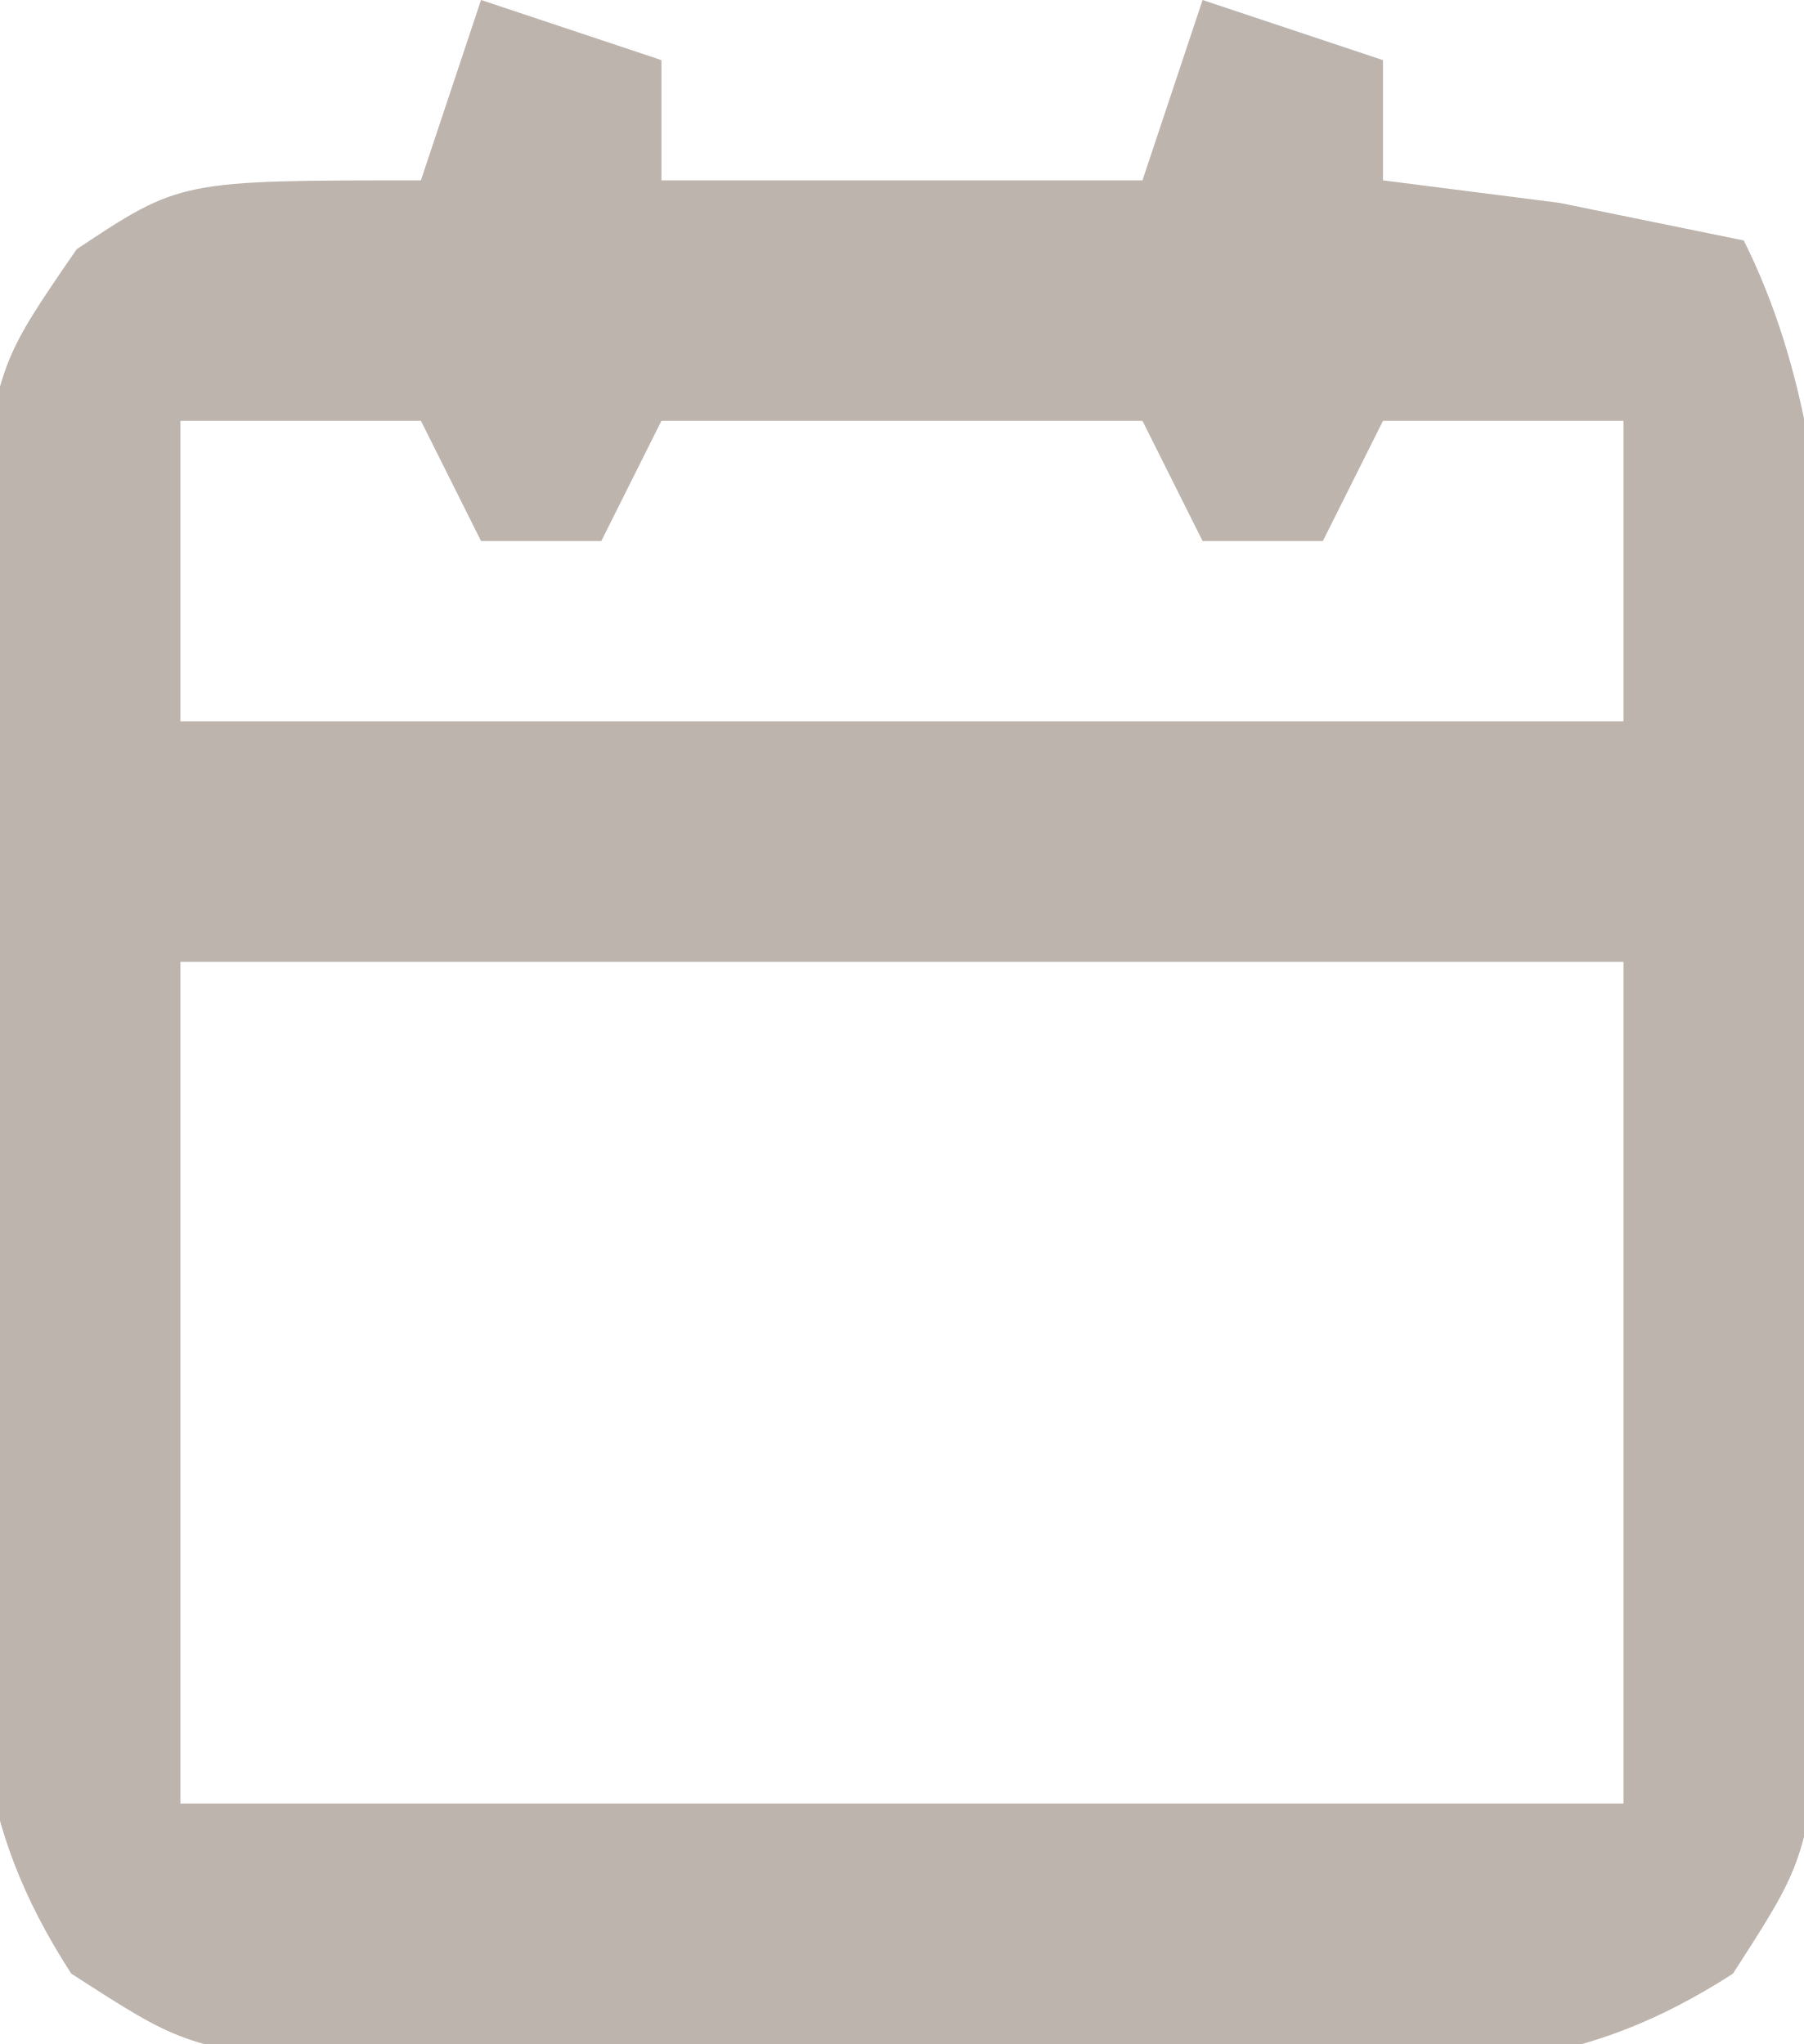
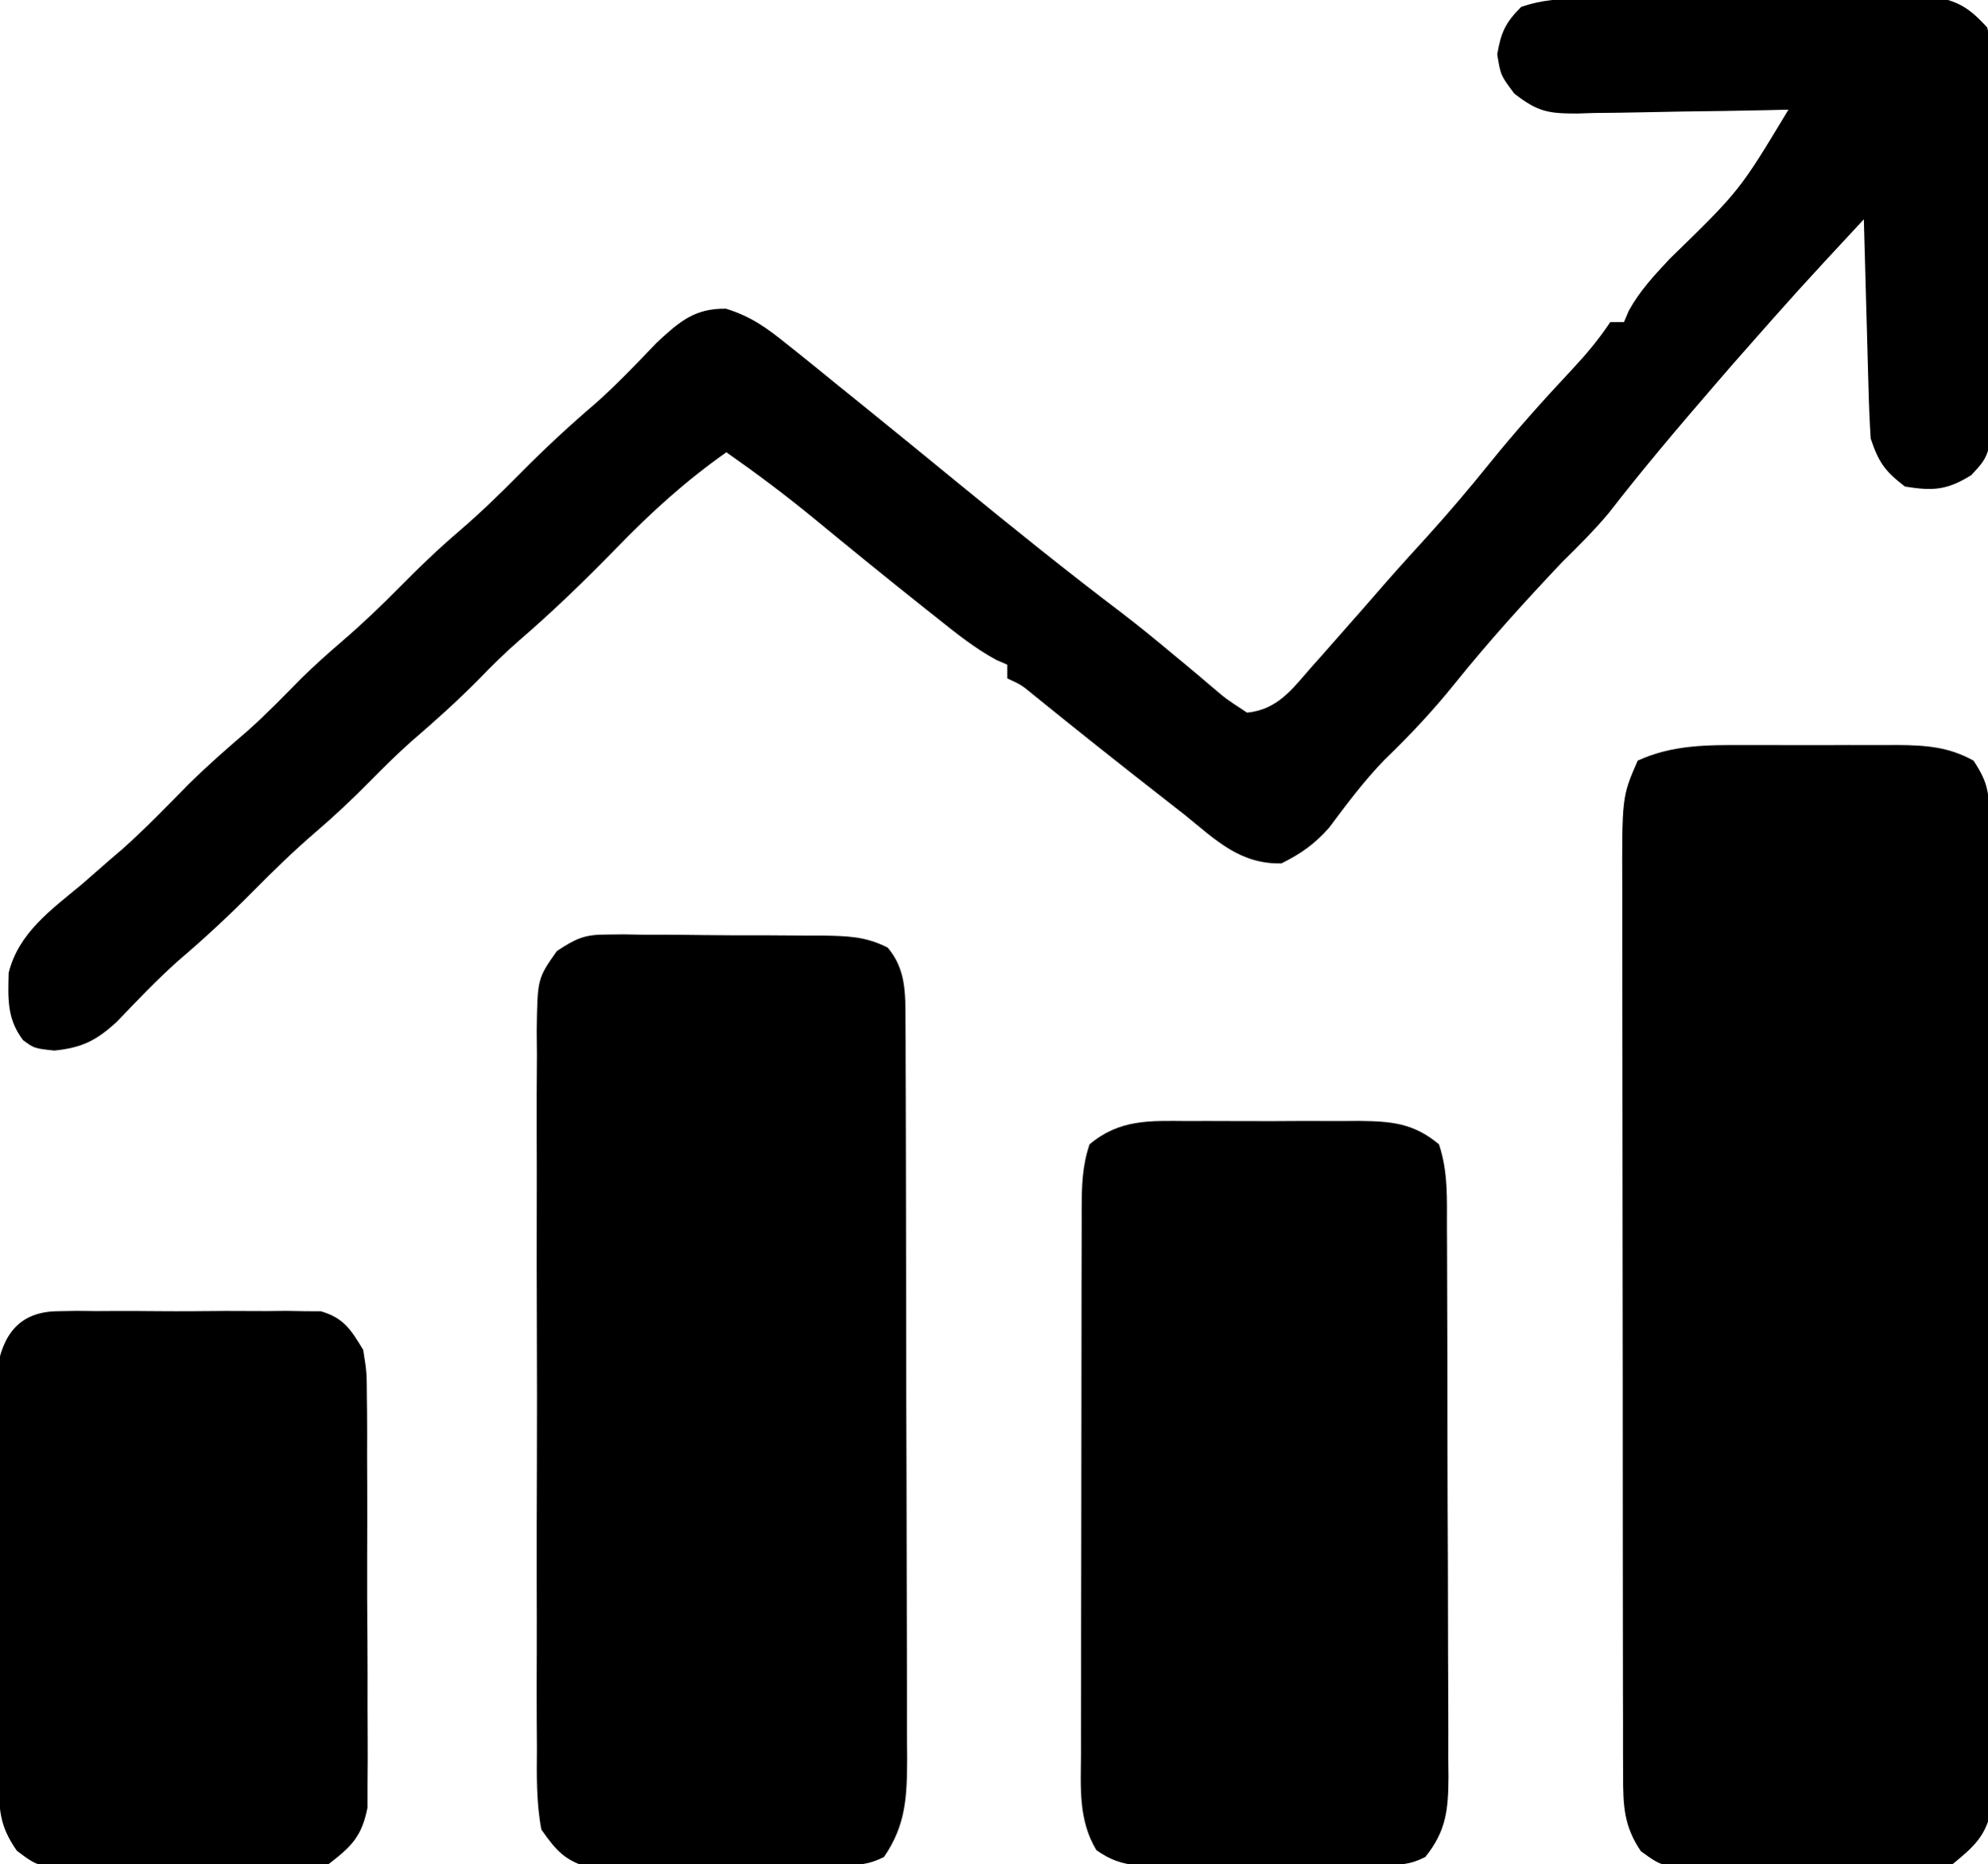
- <svg xmlns="http://www.w3.org/2000/svg" version="1.1" width="30" height="34">
-   <path d="M0 0 C0.99 0.33 1.98 0.66 3 1 C3 1.66 3 2.32 3 3 C5.64 3 8.28 3 11 3 C11.33 2.01 11.66 1.02 12 0 C12.99 0.33 13.98 0.66 15 1 C15 1.66 15 2.32 15 3 C15.969 3.124 16.939 3.248 17.938 3.375 C19.453 3.684 19.453 3.684 21 4 C23.114 8.228 22.229 13.793 22.25 18.438 C22.271 19.596 22.291 20.754 22.312 21.947 C22.318 23.057 22.323 24.166 22.328 25.309 C22.337 26.328 22.347 27.346 22.356 28.396 C22 31 22 31 20.819 32.831 C18.321 34.436 16.522 34.388 13.562 34.398 C12.503 34.402 11.443 34.406 10.352 34.41 C9.246 34.399 8.14 34.387 7 34.375 C5.894 34.387 4.788 34.398 3.648 34.41 C2.589 34.406 1.529 34.402 0.438 34.398 C-0.533 34.395 -1.504 34.392 -2.504 34.388 C-5 34 -5 34 -6.815 32.829 C-8.472 30.272 -8.388 28.378 -8.398 25.344 C-8.402 24.239 -8.406 23.134 -8.41 21.996 C-8.399 20.842 -8.387 19.689 -8.375 18.5 C-8.387 17.346 -8.398 16.193 -8.41 15.004 C-8.406 13.899 -8.402 12.794 -8.398 11.656 C-8.395 10.644 -8.392 9.631 -8.388 8.588 C-8 6 -8 6 -6.725 4.146 C-5 3 -5 3 -1 3 C-0.67 2.01 -0.34 1.02 0 0 Z M-5 7 C-5 8.65 -5 10.3 -5 12 C2.92 12 10.84 12 19 12 C19 10.35 19 8.7 19 7 C17.68 7 16.36 7 15 7 C14.67 7.66 14.34 8.32 14 9 C13.34 9 12.68 9 12 9 C11.67 8.34 11.34 7.68 11 7 C8.36 7 5.72 7 3 7 C2.67 7.66 2.34 8.32 2 9 C1.34 9 0.68 9 0 9 C-0.33 8.34 -0.66 7.68 -1 7 C-2.32 7 -3.64 7 -5 7 Z M-5 16 C-5 20.62 -5 25.24 -5 30 C2.92 30 10.84 30 19 30 C19 25.38 19 20.76 19 16 C11.08 16 3.16 16 -5 16 Z " fill="#BCB4AD" transform="translate(8,0)" />
+ <svg xmlns="http://www.w3.org/2000/svg" version="1.1" width="290" height="272">
+   <path d="M0 0 C0.799 -0.002 1.599 -0.004 2.423 -0.006 C4.102 -0.007 5.781 -0.004 7.46 0.005 C10.023 0.016 12.585 0.005 15.148 -0.008 C16.786 -0.006 18.424 -0.004 20.062 0 C20.824 -0.004 21.586 -0.008 22.37 -0.012 C26.463 0.024 29.788 0.256 33.398 2.266 C35.746 5.786 35.655 7.232 35.673 11.401 C35.683 12.685 35.693 13.97 35.703 15.293 C35.704 16.719 35.704 18.145 35.705 19.572 C35.712 21.071 35.721 22.571 35.73 24.071 C35.752 28.147 35.761 32.224 35.766 36.3 C35.77 38.847 35.776 41.393 35.783 43.939 C35.807 52.822 35.82 61.704 35.824 70.586 C35.828 78.867 35.858 87.149 35.899 95.43 C35.934 102.538 35.95 109.647 35.95 116.755 C35.951 121.001 35.96 125.247 35.988 129.494 C36.014 133.488 36.017 137.481 36.001 141.476 C35.999 142.941 36.005 144.406 36.021 145.872 C36.042 147.873 36.028 149.875 36.013 151.876 C36.015 152.996 36.017 154.116 36.019 155.269 C35.2 159.225 33.472 160.736 30.398 163.266 C28.192 163.894 28.192 163.894 25.947 163.897 C25.099 163.909 24.252 163.922 23.379 163.935 C22.476 163.921 21.574 163.908 20.645 163.895 C19.238 163.898 19.238 163.898 17.803 163.902 C15.825 163.901 13.847 163.887 11.869 163.863 C8.842 163.828 5.818 163.842 2.791 163.861 C0.867 163.854 -1.057 163.845 -2.98 163.832 C-3.885 163.837 -4.789 163.842 -5.721 163.847 C-11.964 163.73 -11.964 163.73 -15.14 161.418 C-17.65 157.722 -17.728 154.724 -17.735 150.371 C-17.74 149.14 -17.744 147.909 -17.748 146.641 C-17.748 145.275 -17.747 143.908 -17.747 142.542 C-17.75 141.105 -17.753 139.667 -17.757 138.23 C-17.766 134.323 -17.768 130.416 -17.769 126.508 C-17.77 123.246 -17.773 119.983 -17.777 116.72 C-17.785 109.02 -17.788 101.319 -17.787 93.619 C-17.786 85.68 -17.797 77.742 -17.813 69.804 C-17.826 62.986 -17.831 56.168 -17.83 49.35 C-17.83 45.279 -17.833 41.209 -17.844 37.138 C-17.853 33.306 -17.853 29.475 -17.846 25.644 C-17.845 24.24 -17.847 22.837 -17.853 21.434 C-17.909 7.554 -17.909 7.554 -15.602 2.266 C-10.571 -0.049 -5.442 -0.029 0 0 Z " fill="#000000" transform="translate(254.6016,108.7344)" />
+   <path d="M0 0 C1.185 -0.013 2.37 -0.026 3.591 -0.039 C5.512 -0.05 5.512 -0.05 7.473 -0.061 C8.789 -0.069 10.104 -0.077 11.46 -0.086 C14.246 -0.101 17.032 -0.111 19.817 -0.118 C23.381 -0.129 26.944 -0.164 30.507 -0.203 C33.912 -0.236 37.318 -0.24 40.723 -0.249 C42 -0.266 43.278 -0.284 44.593 -0.302 C46.38 -0.297 46.38 -0.297 48.203 -0.293 C49.249 -0.299 50.295 -0.305 51.372 -0.311 C55.073 0.321 56.694 1.422 59.231 4.177 C59.866 6.978 59.866 6.978 59.878 10.243 C59.894 11.468 59.909 12.693 59.926 13.955 C59.911 15.935 59.911 15.935 59.895 17.954 C59.898 19.327 59.903 20.699 59.91 22.071 C59.917 24.946 59.906 27.819 59.883 30.693 C59.854 34.37 59.871 38.045 59.901 41.722 C59.919 44.556 59.913 47.389 59.9 50.223 C59.895 52.235 59.91 54.248 59.926 56.26 C59.795 66.41 59.795 66.41 56.912 69.511 C53.376 71.708 51.322 71.846 47.231 71.177 C44.324 68.958 43.391 67.658 42.231 64.177 C42.078 61.739 41.974 59.324 41.915 56.884 C41.894 56.178 41.873 55.472 41.852 54.745 C41.786 52.493 41.727 50.241 41.668 47.99 C41.625 46.461 41.582 44.934 41.538 43.406 C41.431 39.663 41.329 35.92 41.231 32.177 C31.595 42.555 31.595 42.555 22.231 53.177 C21.295 54.259 20.359 55.341 19.422 56.423 C14.164 62.515 8.977 68.63 4.047 74.993 C1.919 77.552 -0.402 79.838 -2.769 82.177 C-8.211 87.932 -13.494 93.752 -18.457 99.927 C-21.685 103.943 -25.087 107.557 -28.792 111.13 C-31.75 114.193 -34.269 117.568 -36.812 120.978 C-38.949 123.379 -40.898 124.751 -43.769 126.177 C-49.791 126.311 -53.336 122.779 -57.769 119.177 C-58.858 118.321 -59.95 117.467 -61.042 116.615 C-67.367 111.679 -73.648 106.692 -79.878 101.638 C-81.708 100.127 -81.708 100.127 -83.769 99.177 C-83.769 98.517 -83.769 97.857 -83.769 97.177 C-84.3 96.946 -84.831 96.716 -85.378 96.478 C-88.524 94.766 -91.232 92.593 -94.019 90.365 C-94.622 89.887 -95.226 89.409 -95.847 88.917 C-101.333 84.559 -106.766 80.135 -112.174 75.682 C-116.261 72.334 -120.44 69.205 -124.769 66.177 C-130.675 70.333 -135.751 74.934 -140.769 80.115 C-145.366 84.833 -150.024 89.354 -155.019 93.652 C-157.033 95.407 -158.914 97.256 -160.769 99.177 C-163.969 102.427 -167.311 105.424 -170.769 108.396 C-172.852 110.251 -174.812 112.189 -176.769 114.177 C-179.309 116.756 -181.894 119.199 -184.644 121.552 C-187.836 124.293 -190.812 127.184 -193.769 130.177 C-197.306 133.757 -200.929 137.119 -204.757 140.38 C-207.894 143.182 -210.784 146.221 -213.691 149.259 C-216.682 152.02 -218.784 153.076 -222.832 153.49 C-225.769 153.177 -225.769 153.177 -227.402 151.974 C-229.759 148.876 -229.602 145.946 -229.507 142.157 C-228.051 136.278 -223.264 132.923 -218.769 129.177 C-217.434 128.012 -216.101 126.845 -214.769 125.677 C-214.13 125.13 -213.49 124.584 -212.832 124.021 C-209.48 121.025 -206.373 117.788 -203.214 114.591 C-200.478 111.889 -197.619 109.386 -194.699 106.888 C-191.927 104.43 -189.364 101.781 -186.765 99.142 C-184.848 97.255 -182.873 95.49 -180.832 93.74 C-177.841 91.17 -175.038 88.484 -172.269 85.677 C-169.541 82.911 -166.784 80.264 -163.832 77.74 C-160.659 75.021 -157.706 72.149 -154.769 69.177 C-151.231 65.596 -147.606 62.233 -143.777 58.97 C-140.675 56.2 -137.818 53.197 -134.945 50.193 C-131.663 47.152 -129.43 45.151 -124.824 45.224 C-121.139 46.374 -118.901 48.006 -115.894 50.427 C-115.34 50.868 -114.786 51.309 -114.216 51.764 C-112.39 53.223 -110.579 54.699 -108.769 56.177 C-107.49 57.21 -106.21 58.243 -104.929 59.275 C-100.173 63.118 -95.441 66.991 -90.708 70.864 C-82.919 77.231 -75.101 83.532 -67.082 89.607 C-64.592 91.512 -62.174 93.488 -59.769 95.497 C-59.093 96.057 -58.417 96.616 -57.72 97.192 C-56.402 98.287 -55.092 99.392 -53.792 100.507 C-51.809 102.194 -51.809 102.194 -48.769 104.177 C-44.339 103.718 -42.233 100.804 -39.457 97.615 C-38.969 97.069 -38.482 96.523 -37.98 95.961 C-36.568 94.374 -35.167 92.777 -33.769 91.177 C-32.8 90.077 -32.8 90.077 -31.812 88.954 C-30.705 87.692 -29.602 86.426 -28.503 85.157 C-26.496 82.866 -24.445 80.617 -22.394 78.365 C-19.284 74.923 -16.304 71.414 -13.394 67.802 C-9.574 63.072 -5.554 58.582 -1.398 54.148 C0.703 51.898 2.517 49.748 4.231 47.177 C4.891 47.177 5.551 47.177 6.231 47.177 C6.464 46.625 6.698 46.074 6.938 45.505 C8.571 42.564 10.624 40.386 12.918 37.927 C23.094 28.027 23.094 28.027 30.231 16.177 C29.136 16.203 28.042 16.229 26.914 16.256 C22.842 16.347 18.77 16.404 14.698 16.452 C12.937 16.477 11.176 16.511 9.416 16.554 C6.882 16.615 4.348 16.643 1.813 16.665 C0.638 16.704 0.638 16.704 -0.561 16.743 C-4.781 16.746 -6.321 16.526 -9.774 13.838 C-11.769 11.177 -11.769 11.177 -12.269 8.115 C-11.722 4.898 -11.061 3.469 -8.769 1.177 C-5.607 0.123 -3.322 0.031 0 0 Z " fill="#000000" transform="translate(230.769,-0.177002)" />
+   <path d="M0 0 C0.848 -0.009 1.695 -0.019 2.568 -0.028 C3.471 -0.012 4.373 0.005 5.302 0.021 C6.24 0.021 7.178 0.021 8.145 0.021 C10.122 0.027 12.1 0.044 14.078 0.073 C17.104 0.115 20.129 0.114 23.156 0.107 C25.08 0.118 27.004 0.131 28.927 0.146 C29.832 0.147 30.736 0.147 31.668 0.147 C35.258 0.215 37.851 0.264 41.087 1.895 C43.784 5.07 43.675 8.619 43.689 12.65 C43.695 13.664 43.7 14.679 43.706 15.725 C43.707 16.833 43.709 17.94 43.71 19.082 C43.717 20.838 43.717 20.838 43.725 22.63 C43.737 25.839 43.744 29.048 43.749 32.257 C43.752 34.263 43.756 36.269 43.76 38.275 C43.774 44.556 43.784 50.838 43.787 57.119 C43.792 64.362 43.81 71.604 43.838 78.847 C43.86 84.452 43.87 90.056 43.872 95.66 C43.873 99.005 43.88 102.35 43.896 105.694 C43.913 109.426 43.912 113.158 43.905 116.89 C43.919 118.546 43.919 118.546 43.933 120.234 C43.903 125.743 43.784 129.913 40.549 134.615 C38.281 135.749 36.973 135.765 34.454 135.808 C33.609 135.824 32.764 135.84 31.894 135.857 C28.03 135.901 24.165 135.942 20.301 135.965 C18.263 135.982 16.225 136.009 14.188 136.047 C11.249 136.102 8.312 136.124 5.373 136.139 C4.464 136.161 3.556 136.184 2.62 136.207 C1.766 136.205 0.912 136.202 0.032 136.199 C-1.088 136.211 -1.088 136.211 -2.231 136.223 C-5.957 135.203 -7.223 133.782 -9.451 130.615 C-10.199 126.631 -10.134 122.696 -10.098 118.652 C-10.107 117.44 -10.116 116.229 -10.125 114.98 C-10.143 111.663 -10.139 108.348 -10.123 105.032 C-10.11 101.557 -10.122 98.083 -10.13 94.609 C-10.139 88.775 -10.127 82.941 -10.103 77.107 C-10.076 70.367 -10.085 63.628 -10.112 56.888 C-10.135 51.096 -10.138 45.304 -10.125 39.511 C-10.117 36.054 -10.116 32.598 -10.133 29.141 C-10.15 25.286 -10.126 21.433 -10.098 17.578 C-10.109 16.435 -10.119 15.292 -10.129 14.114 C-10.026 6.43 -10.026 6.43 -7.189 2.406 C-4.448 0.613 -3.215 -0.009 0 0 Z " fill="#000000" transform="translate(88.45142,136.3848)" />
+   <path d="M0 0 C0.891 -0.003 1.782 -0.006 2.7 -0.009 C4.58 -0.011 6.459 -0.005 8.338 0.007 C11.209 0.023 14.078 0.007 16.949 -0.012 C18.779 -0.01 20.608 -0.006 22.438 0 C23.293 -0.006 24.148 -0.012 25.029 -0.018 C29.703 0.037 32.982 0.265 36.719 3.398 C38.057 7.414 37.875 11.285 37.88 15.472 C37.887 16.865 37.887 16.865 37.895 18.287 C37.91 21.363 37.916 24.439 37.922 27.516 C37.928 29.652 37.933 31.788 37.939 33.924 C37.95 38.404 37.956 42.885 37.959 47.366 C37.964 53.108 37.989 58.85 38.017 64.593 C38.036 69.006 38.041 73.418 38.042 77.831 C38.045 79.949 38.053 82.066 38.067 84.183 C38.084 87.144 38.082 90.105 38.075 93.066 C38.084 93.941 38.094 94.816 38.103 95.717 C38.071 100.426 37.806 103.586 34.719 107.398 C32.456 108.53 31.21 108.531 28.7 108.544 C27.872 108.55 27.044 108.556 26.191 108.563 C25.295 108.564 24.4 108.565 23.477 108.566 C22.097 108.571 22.097 108.571 20.689 108.576 C18.74 108.582 16.792 108.584 14.843 108.584 C11.863 108.586 8.883 108.604 5.902 108.623 C4.01 108.626 2.118 108.628 0.227 108.629 C-1.111 108.64 -1.111 108.64 -2.476 108.651 C-3.31 108.648 -4.144 108.645 -5.003 108.641 C-5.735 108.643 -6.466 108.644 -7.219 108.646 C-9.729 108.345 -11.201 107.851 -13.281 106.398 C-15.95 101.974 -15.557 97.161 -15.524 92.158 C-15.526 91.235 -15.528 90.313 -15.53 89.362 C-15.534 86.32 -15.523 83.277 -15.512 80.234 C-15.511 78.119 -15.51 76.003 -15.51 73.888 C-15.509 69.458 -15.5 65.028 -15.487 60.598 C-15.47 54.913 -15.466 49.229 -15.467 43.545 C-15.467 39.179 -15.461 34.812 -15.454 30.446 C-15.451 28.349 -15.449 26.253 -15.448 24.156 C-15.446 21.231 -15.437 18.306 -15.427 15.38 C-15.427 14.511 -15.427 13.641 -15.428 12.745 C-15.41 9.382 -15.352 6.611 -14.281 3.398 C-9.868 -0.303 -5.475 -0.039 0 0 Z " fill="#000000" transform="translate(173.2812,163.6016)" />
+   <path d="M0 0 C0.888 -0.016 1.775 -0.032 2.69 -0.048 C4.117 -0.033 4.117 -0.033 5.572 -0.017 C6.556 -0.022 7.54 -0.027 8.553 -0.032 C10.631 -0.035 12.709 -0.026 14.787 -0.005 C17.968 0.022 21.145 -0.005 24.326 -0.037 C26.346 -0.033 28.365 -0.027 30.385 -0.017 C31.336 -0.027 32.287 -0.037 33.267 -0.048 C34.155 -0.032 35.042 -0.016 35.957 0 C36.736 0.004 37.514 0.008 38.316 0.012 C41.662 0.994 42.7 2.709 44.479 5.647 C44.993 8.872 44.993 8.872 45.012 12.561 C45.025 13.574 45.025 13.574 45.038 14.608 C45.061 16.83 45.054 19.05 45.045 21.272 C45.05 22.822 45.056 24.373 45.064 25.923 C45.074 29.168 45.07 32.412 45.055 35.657 C45.038 39.81 45.061 43.962 45.096 48.115 C45.118 51.315 45.117 54.514 45.109 57.715 C45.108 59.246 45.115 60.777 45.129 62.307 C45.147 64.45 45.132 66.59 45.11 68.733 C45.109 69.95 45.108 71.168 45.107 72.422 C44.294 76.596 42.815 78.08 39.479 80.647 C37.272 81.275 37.272 81.275 35.027 81.278 C33.756 81.297 33.756 81.297 32.459 81.316 C31.556 81.303 30.654 81.29 29.725 81.276 C28.318 81.279 28.318 81.279 26.883 81.283 C24.905 81.282 22.927 81.269 20.949 81.244 C17.922 81.21 14.898 81.223 11.871 81.243 C9.947 81.236 8.023 81.226 6.1 81.213 C5.195 81.218 4.291 81.223 3.359 81.228 C-2.905 81.111 -2.905 81.111 -6.06 78.737 C-8.658 75.022 -8.661 72.701 -8.698 68.165 C-8.705 67.5 -8.712 66.835 -8.718 66.149 C-8.738 63.944 -8.75 61.739 -8.76 59.534 C-8.764 58.781 -8.768 58.027 -8.772 57.251 C-8.793 53.264 -8.807 49.278 -8.817 45.291 C-8.828 41.175 -8.862 37.059 -8.902 32.943 C-8.928 29.777 -8.936 26.611 -8.94 23.444 C-8.945 21.927 -8.956 20.41 -8.975 18.893 C-8.999 16.767 -8.998 14.643 -8.991 12.517 C-8.997 11.308 -9.003 10.1 -9.009 8.854 C-8.179 3.395 -5.697 0.029 0 0 Z " fill="#000000" transform="translate(8.521484,191.353)" />
</svg>
